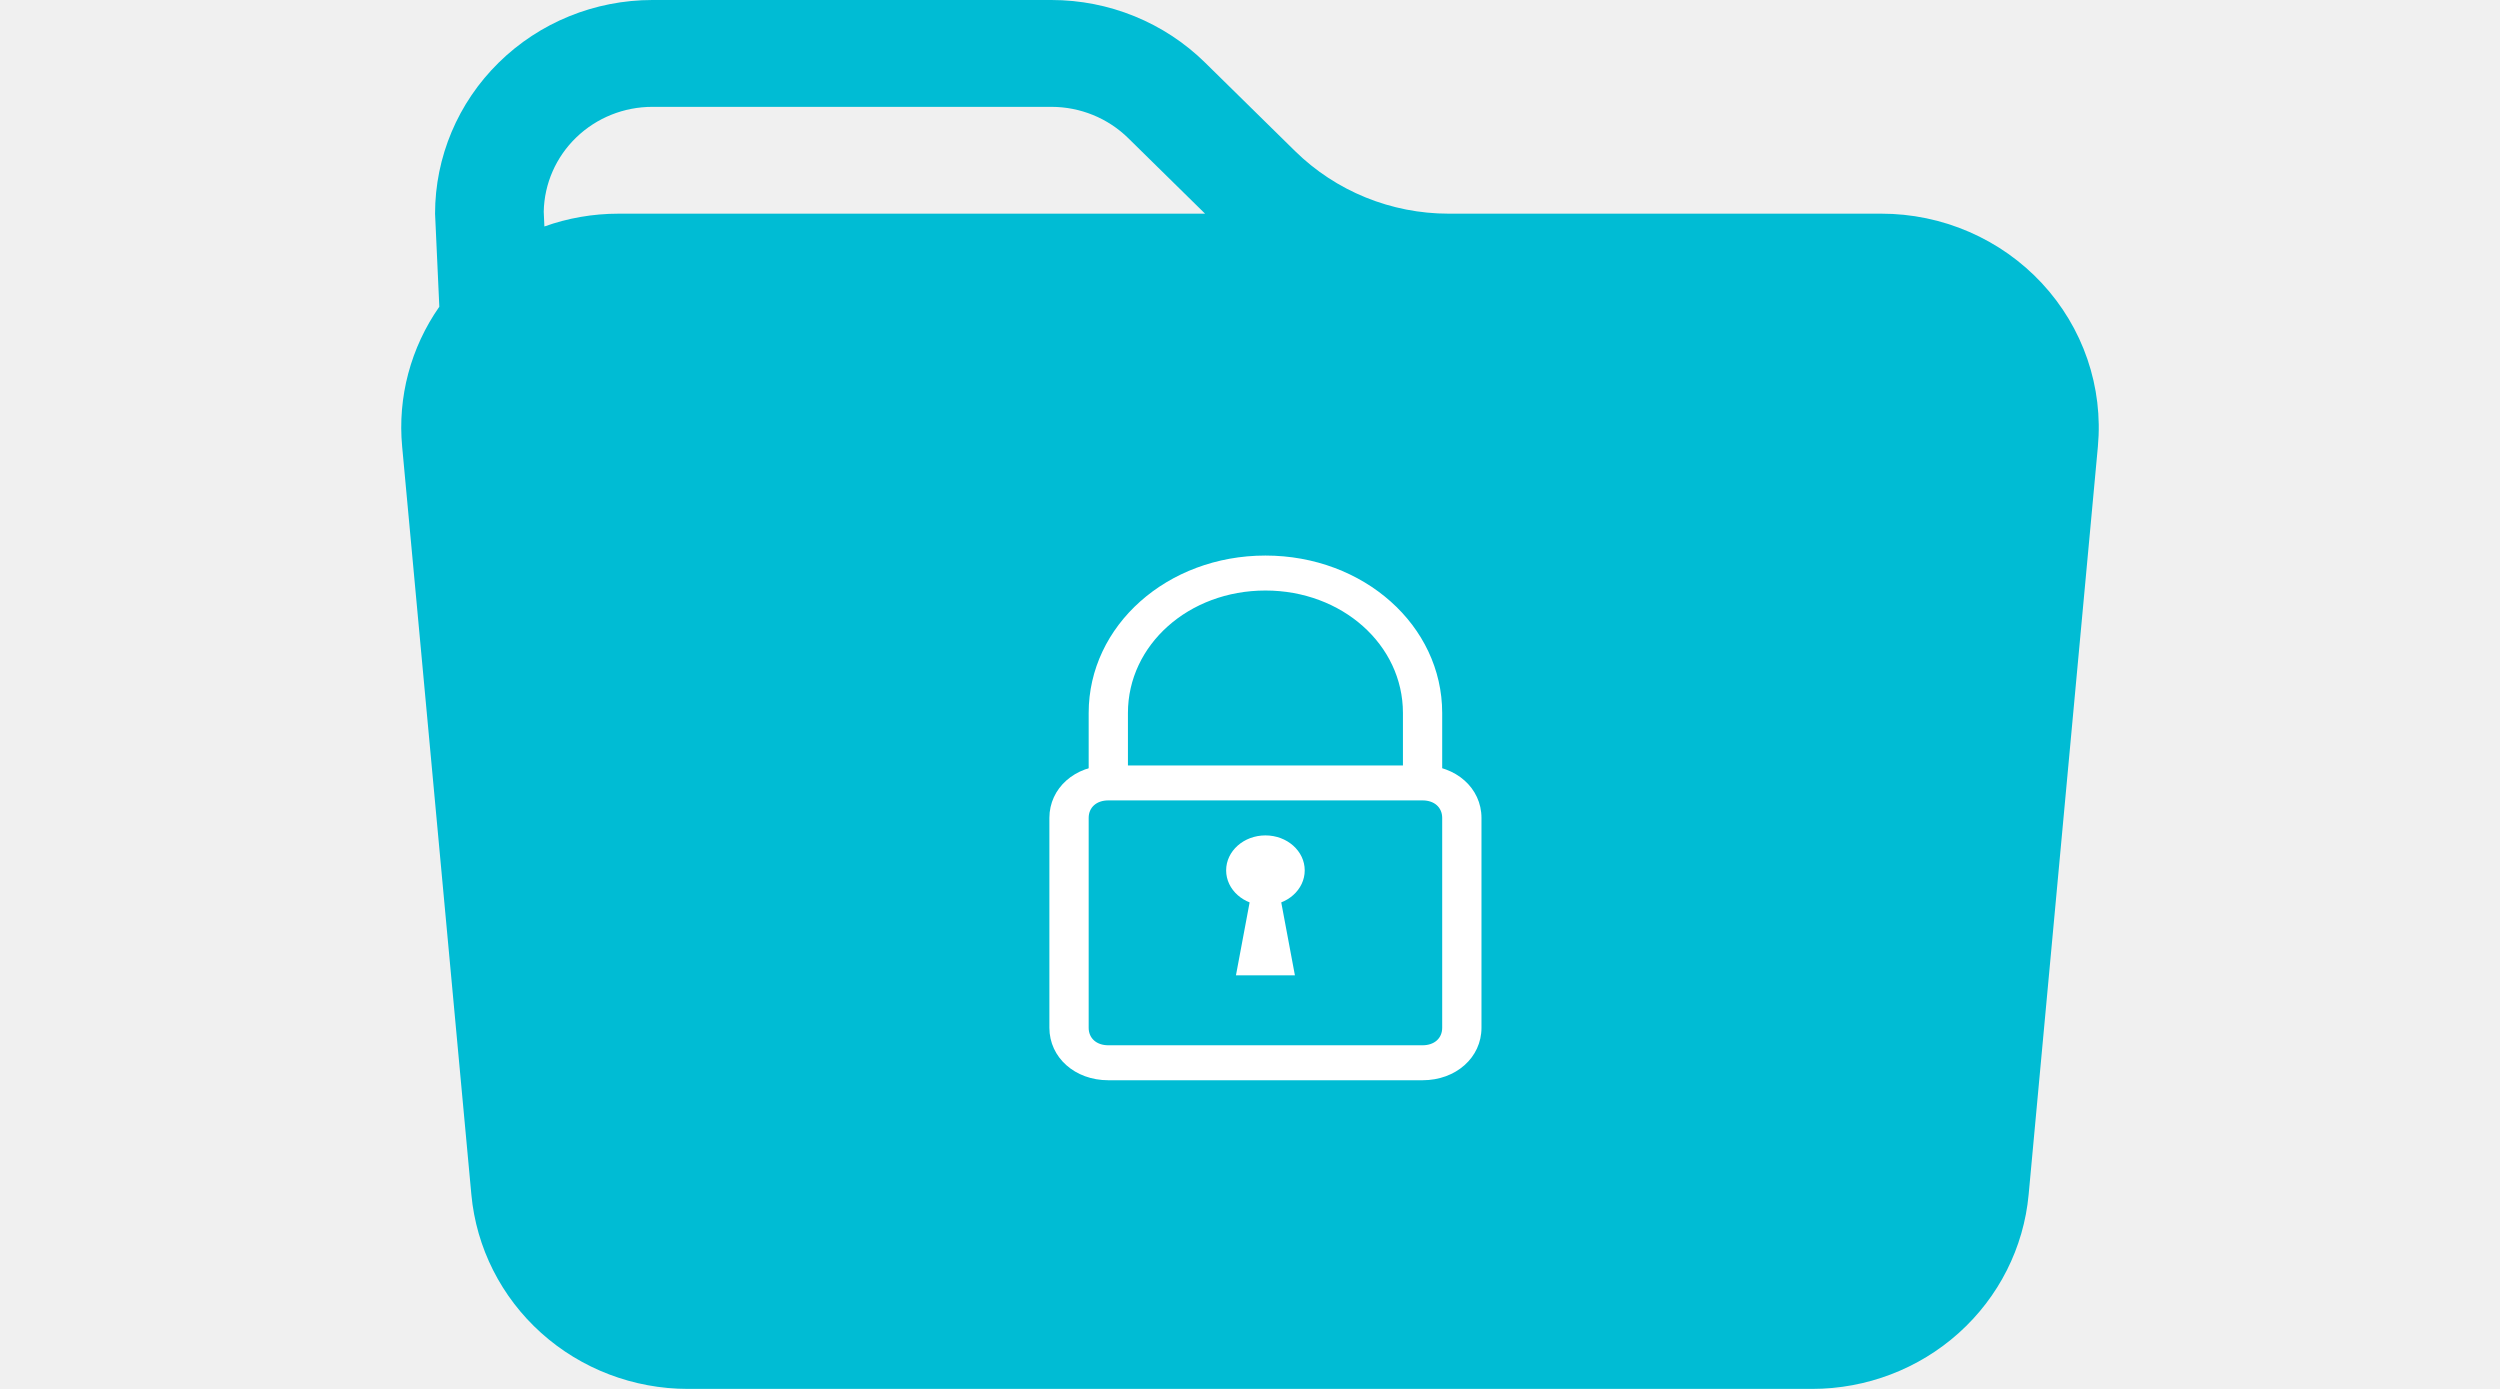
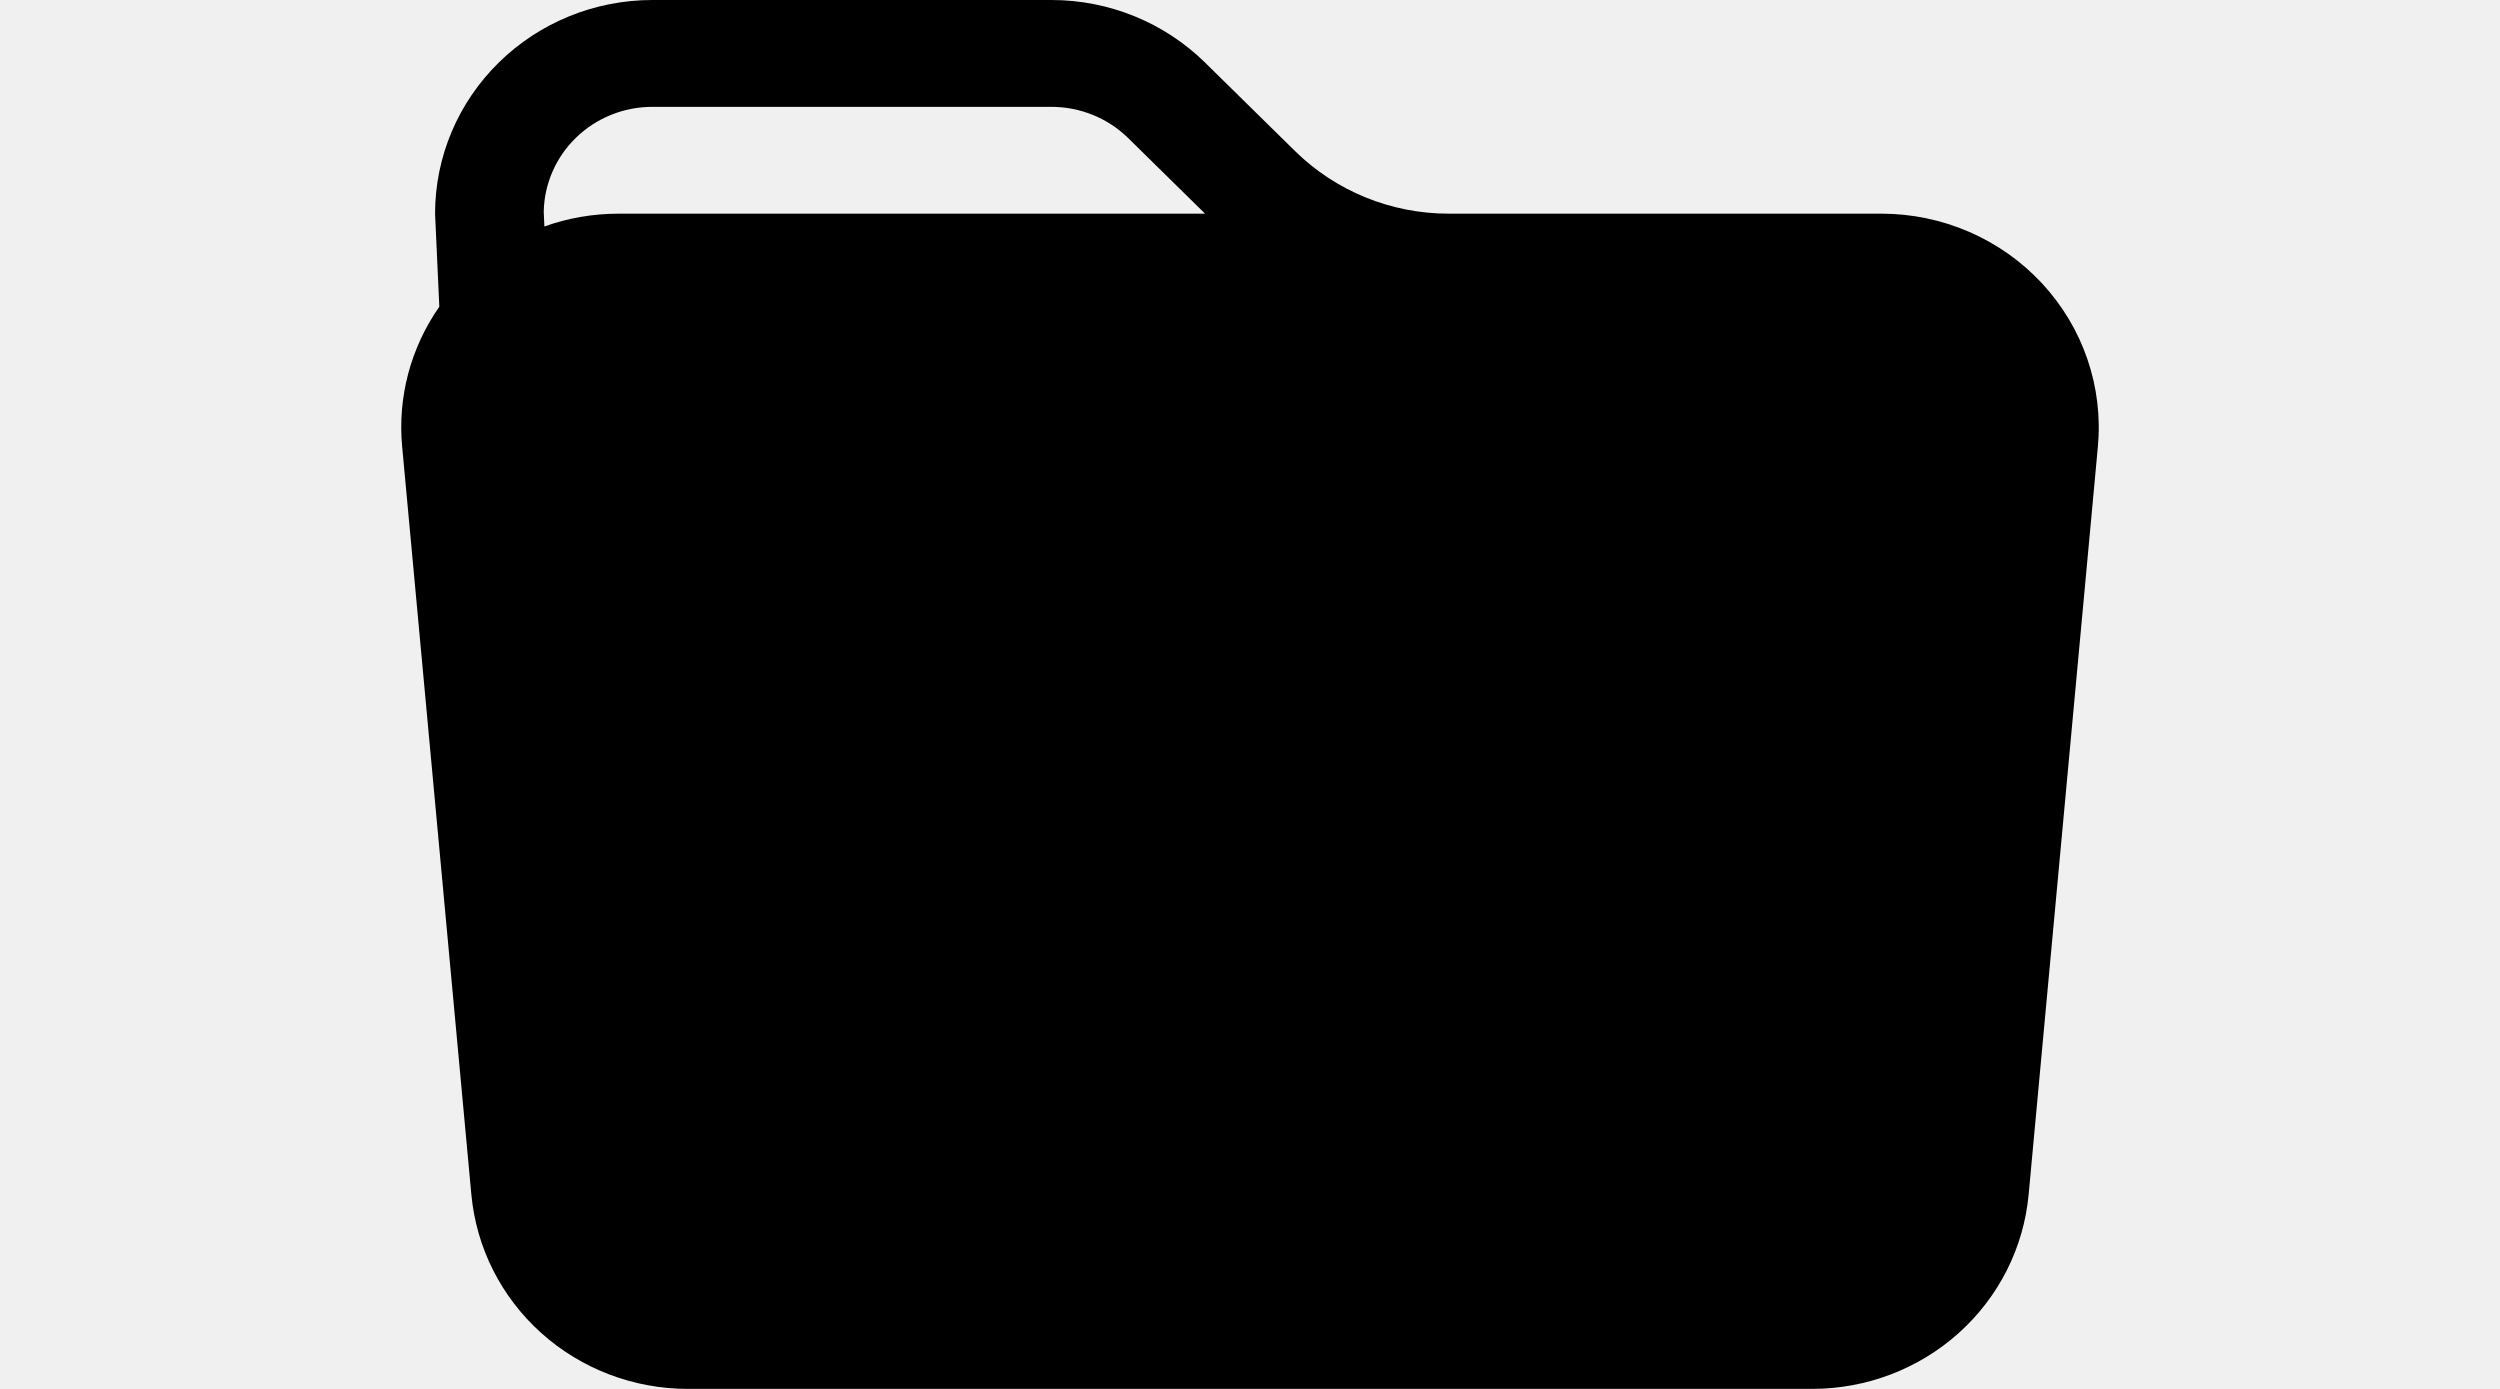
- <svg xmlns="http://www.w3.org/2000/svg" width="81" height="45" viewBox="0 0 81 45" fill="none">
-   <path d="M46.938 6.923H60.958C61.936 6.923 62.904 7.123 63.799 7.512C64.695 7.9 65.498 8.467 66.158 9.177C66.818 9.888 67.32 10.725 67.632 11.637C67.944 12.549 68.06 13.515 67.971 14.473L65.728 38.703C65.569 40.424 64.762 42.023 63.465 43.188C62.168 44.353 60.475 44.999 58.718 45H22.282C20.525 44.999 18.832 44.353 17.535 43.188C16.238 42.023 15.431 40.424 15.272 38.703L13.03 14.473C12.879 12.869 13.306 11.265 14.234 9.938L14.096 6.923C14.096 5.087 14.838 3.326 16.159 2.028C17.479 0.729 19.27 0 21.138 0H34.066C35.934 0 37.724 0.73 39.044 2.028L41.96 4.895C43.28 6.193 45.071 6.923 46.938 6.923V6.923ZM17.638 7.338C18.392 7.068 19.201 6.923 20.046 6.923H39.044L36.555 4.476C35.895 3.827 35 3.462 34.066 3.462H21.138C20.215 3.461 19.33 3.817 18.672 4.452C18.013 5.087 17.635 5.951 17.617 6.857L17.638 7.338V7.338Z" fill="#00BCD4" />
-   <path d="M46.727 25.367H45.455V23.1C45.455 20.89 43.482 19.133 41 19.133C38.518 19.133 36.545 20.89 36.545 23.1V25.367H35.273V23.1C35.273 20.267 37.818 18 41 18C44.182 18 46.727 20.267 46.727 23.1V25.367Z" fill="white" />
-   <path d="M46.091 35H35.909C34.827 35 34 34.263 34 33.3V26.5C34 25.537 34.827 24.8 35.909 24.8H46.091C47.173 24.8 48 25.537 48 26.5V33.3C48 34.263 47.173 35 46.091 35ZM35.909 25.933C35.527 25.933 35.273 26.16 35.273 26.5V33.3C35.273 33.64 35.527 33.867 35.909 33.867H46.091C46.473 33.867 46.727 33.64 46.727 33.3V26.5C46.727 26.16 46.473 25.933 46.091 25.933H35.909Z" fill="white" />
-   <path d="M41 29.333C41.703 29.333 42.273 28.826 42.273 28.2C42.273 27.574 41.703 27.067 41 27.067C40.297 27.067 39.727 27.574 39.727 28.2C39.727 28.826 40.297 29.333 41 29.333Z" fill="white" />
-   <path d="M41.318 28.2H40.682L40.045 31.6H41.955L41.318 28.2Z" fill="white" />
+ <svg xmlns="http://www.w3.org/2000/svg" width="81" height="45" viewBox="0 0 81 45" fill="currentColor">
+   <path d="M46.938 6.923H60.958C61.936 6.923 62.904 7.123 63.799 7.512C64.695 7.9 65.498 8.467 66.158 9.177C66.818 9.888 67.32 10.725 67.632 11.637C67.944 12.549 68.06 13.515 67.971 14.473L65.728 38.703C65.569 40.424 64.762 42.023 63.465 43.188C62.168 44.353 60.475 44.999 58.718 45H22.282C20.525 44.999 18.832 44.353 17.535 43.188C16.238 42.023 15.431 40.424 15.272 38.703L13.03 14.473C12.879 12.869 13.306 11.265 14.234 9.938L14.096 6.923C14.096 5.087 14.838 3.326 16.159 2.028C17.479 0.729 19.27 0 21.138 0H34.066C35.934 0 37.724 0.73 39.044 2.028L41.96 4.895C43.28 6.193 45.071 6.923 46.938 6.923V6.923ZM17.638 7.338C18.392 7.068 19.201 6.923 20.046 6.923H39.044L36.555 4.476C35.895 3.827 35 3.462 34.066 3.462H21.138C20.215 3.461 19.33 3.817 18.672 4.452C18.013 5.087 17.635 5.951 17.617 6.857L17.638 7.338V7.338Z" />
+   <path d="M46.727 25.367H45.455V23.1C45.455 20.89 43.482 19.133 41 19.133C38.518 19.133 36.545 20.89 36.545 23.1V25.367H35.273V23.1C35.273 20.267 37.818 18 41 18C44.182 18 46.727 20.267 46.727 23.1V25.367Z" />
+   <path d="M46.091 35H35.909C34.827 35 34 34.263 34 33.3V26.5C34 25.537 34.827 24.8 35.909 24.8H46.091C47.173 24.8 48 25.537 48 26.5V33.3C48 34.263 47.173 35 46.091 35ZM35.909 25.933C35.527 25.933 35.273 26.16 35.273 26.5V33.3C35.273 33.64 35.527 33.867 35.909 33.867H46.091C46.473 33.867 46.727 33.64 46.727 33.3V26.5C46.727 26.16 46.473 25.933 46.091 25.933H35.909Z" />
+   <path d="M41 29.333C41.703 29.333 42.273 28.826 42.273 28.2C42.273 27.574 41.703 27.067 41 27.067C40.297 27.067 39.727 27.574 39.727 28.2C39.727 28.826 40.297 29.333 41 29.333Z" />
+   <path d="M41.318 28.2H40.682L40.045 31.6H41.955L41.318 28.2Z" />
</svg>
